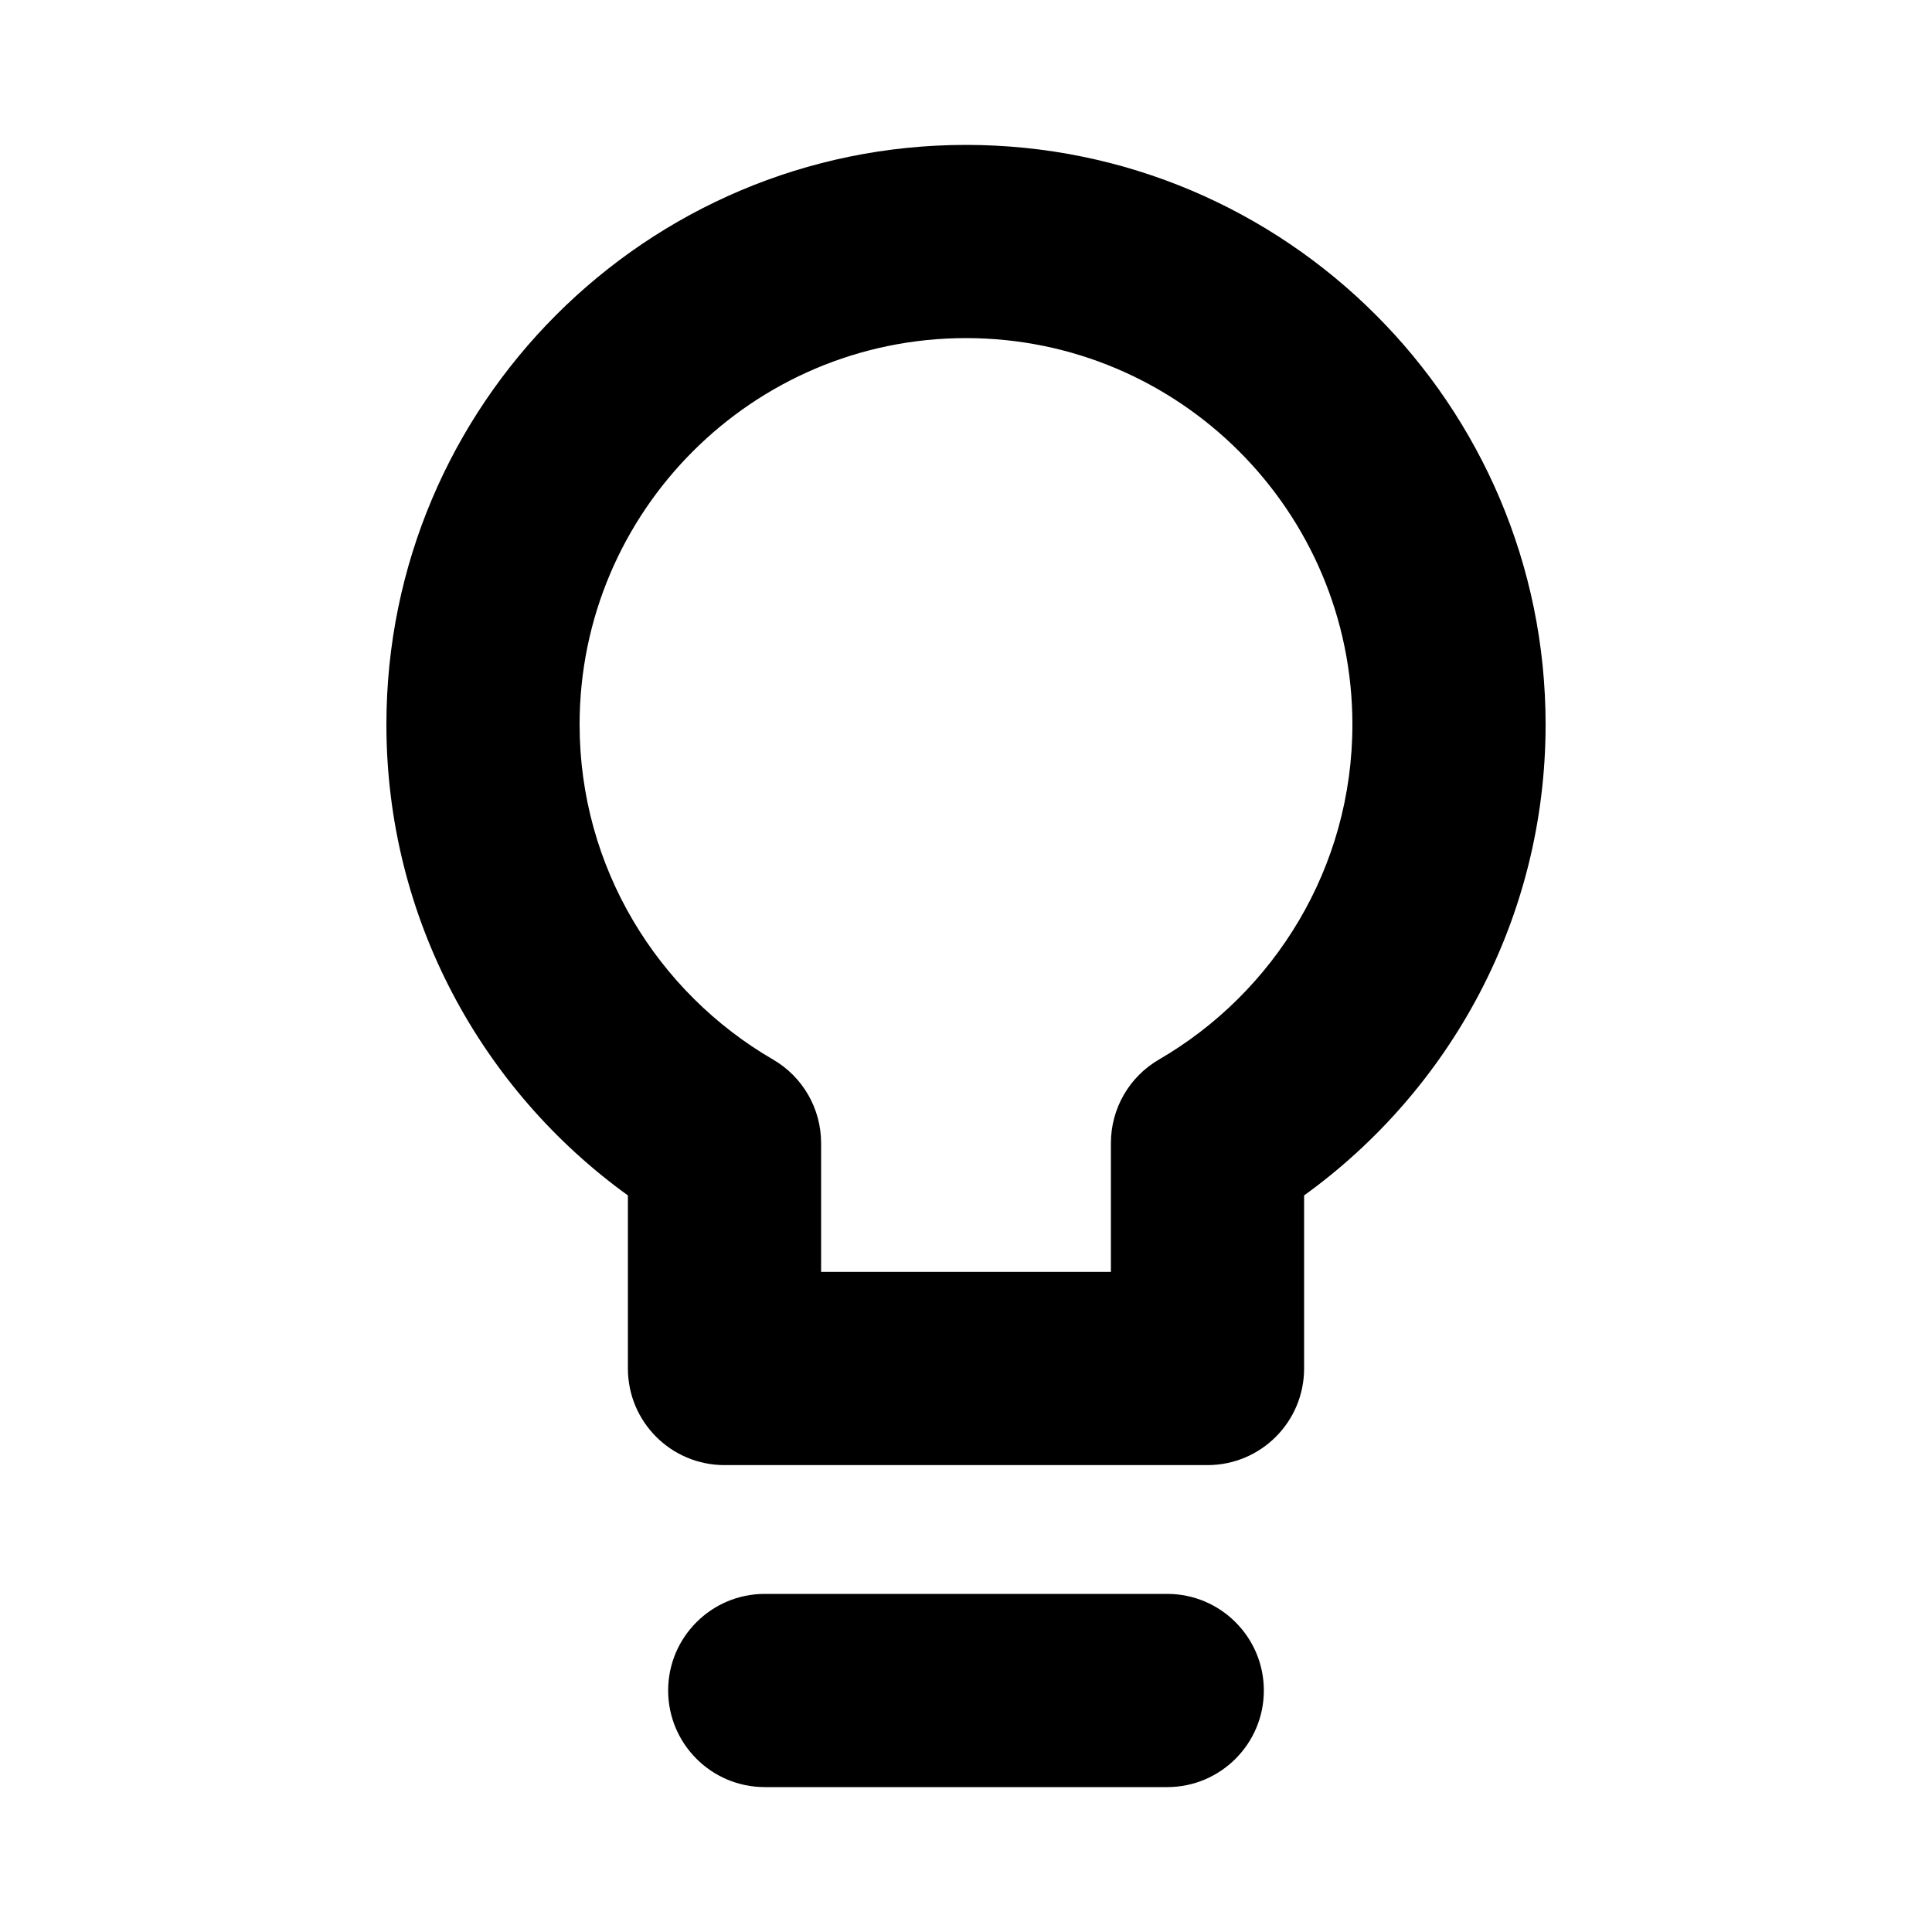
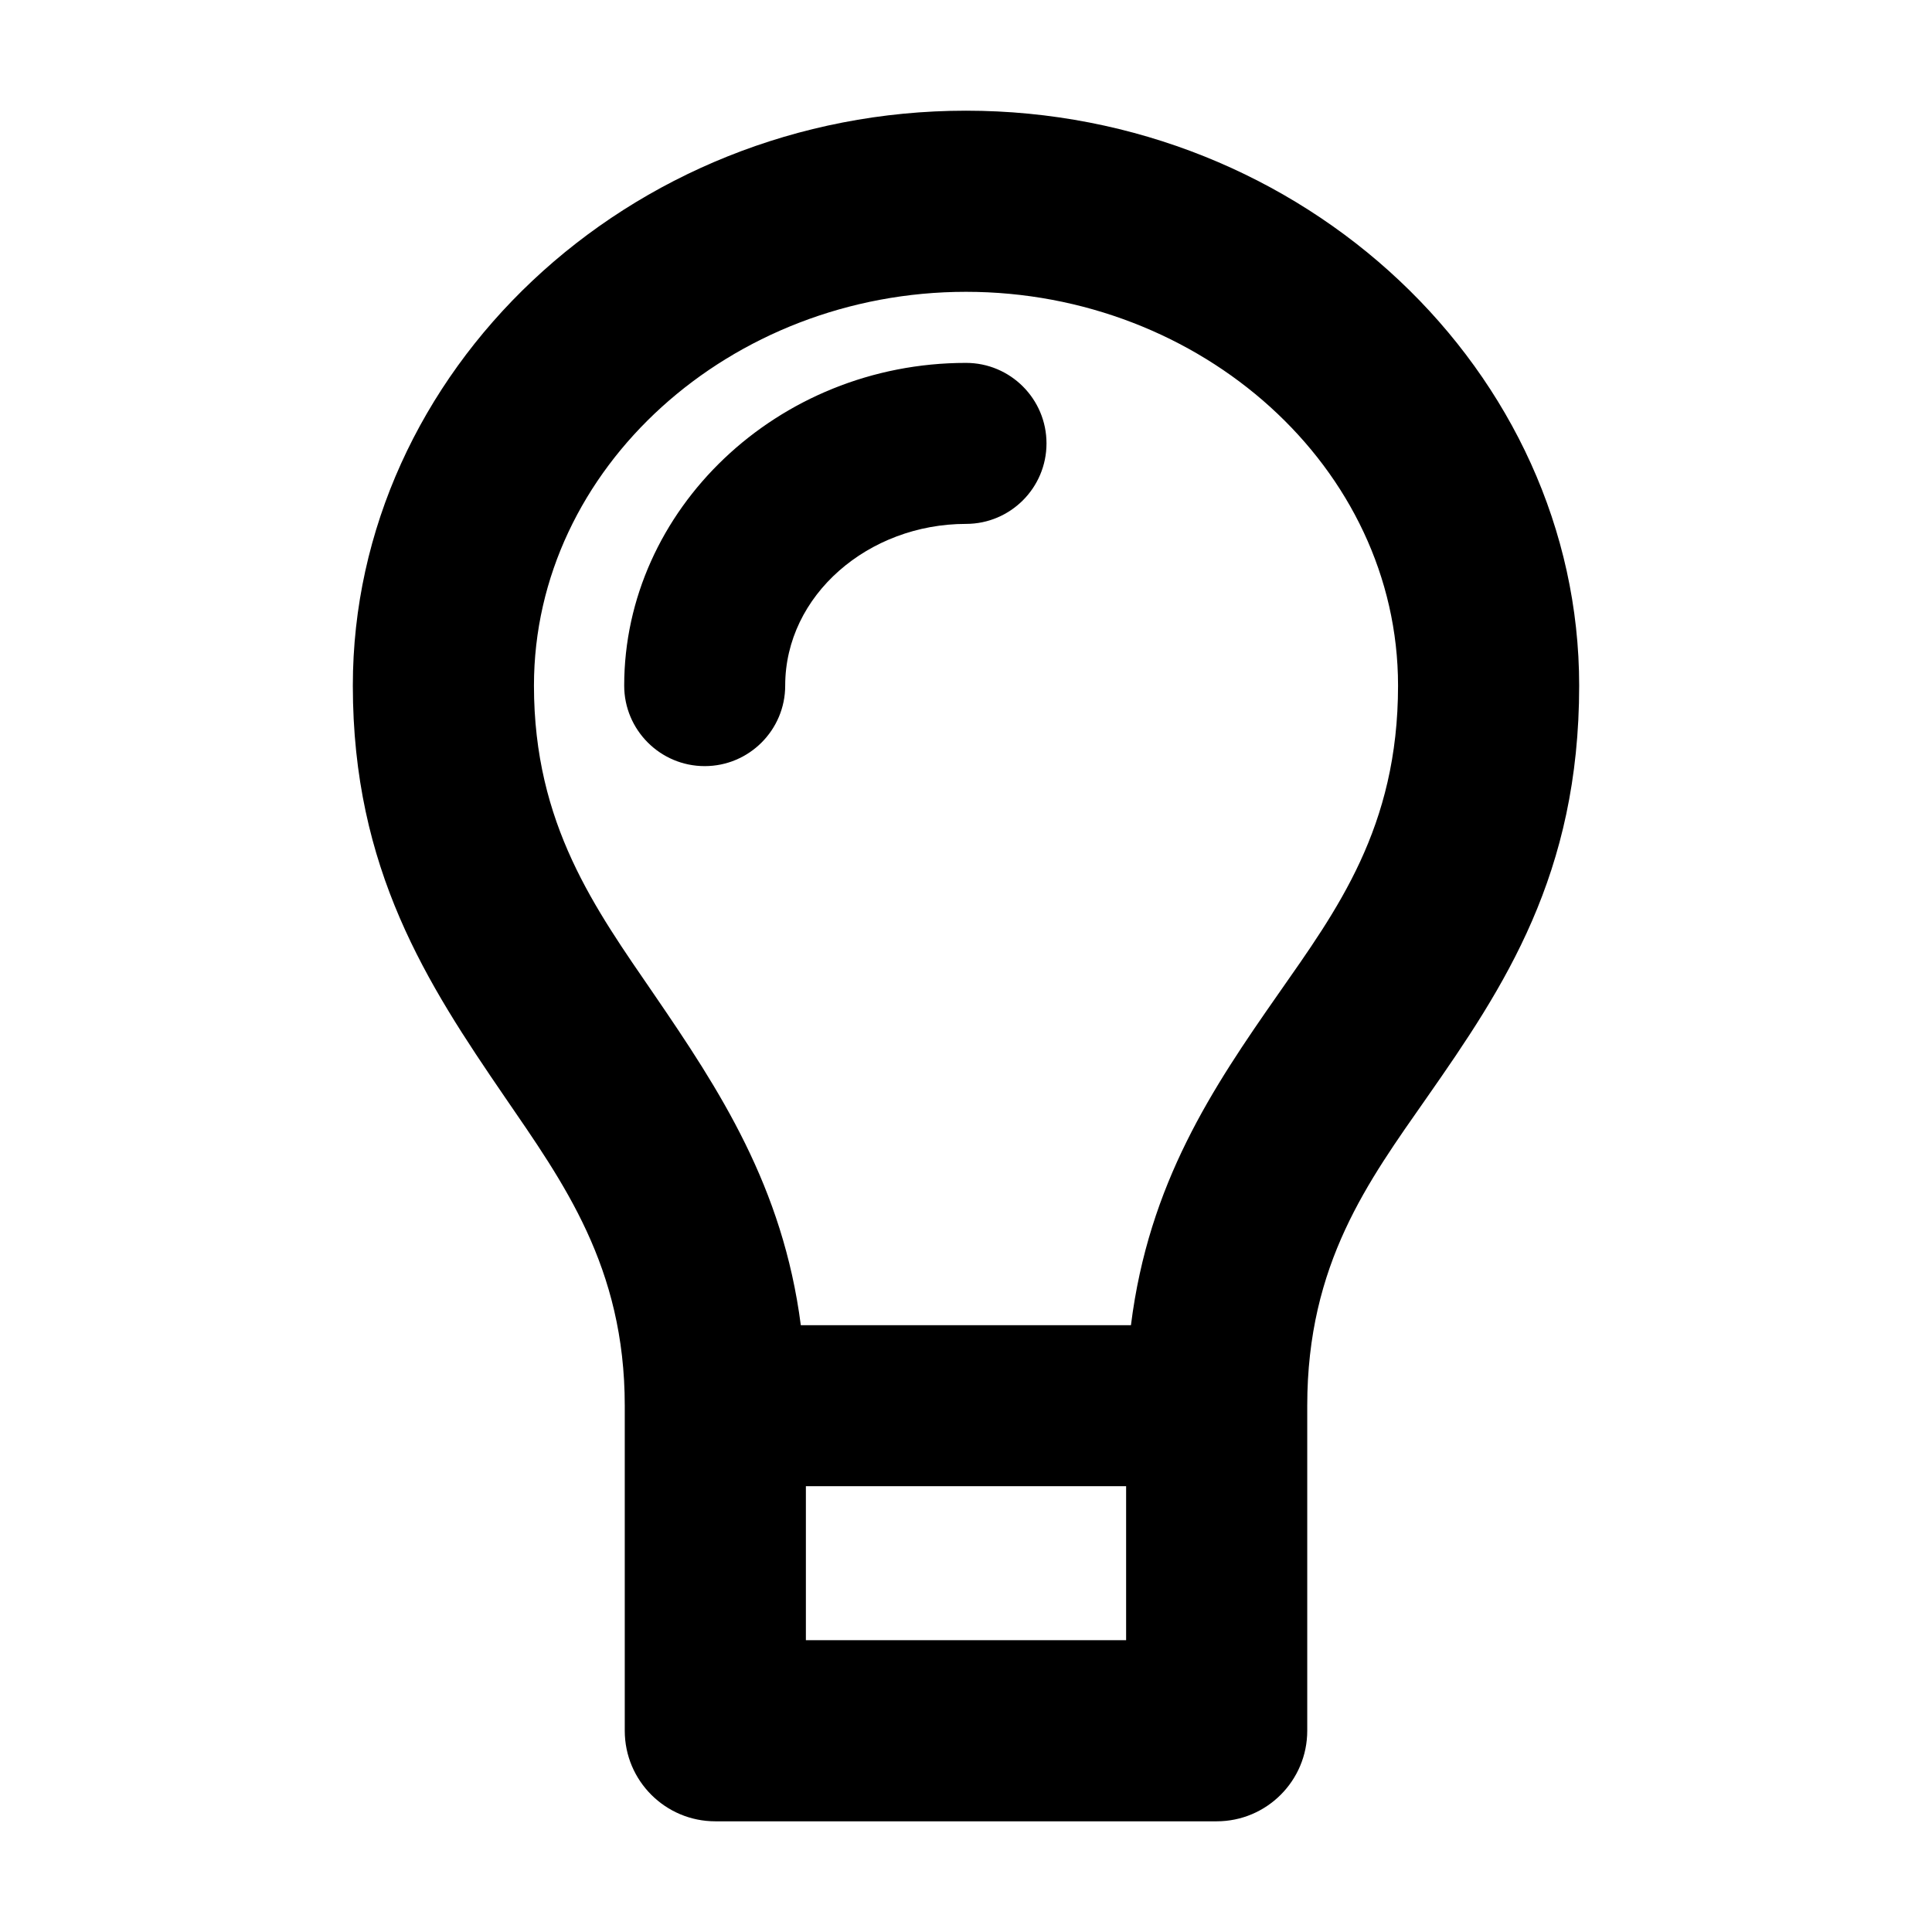
<svg xmlns="http://www.w3.org/2000/svg" viewBox="0 0 24 24" width="100%" height="100%" version="1.1" xml:space="preserve" fill="currentColor" title="Lightbulb icon">
-   <path d="M9,18.2c-0.663,0 -1.2,-0.537 -1.2,-1.2c-0,0 -0,-2.15 0,-2.15c-1.814,-1.309 -3,-3.442 -3,-5.85c-0,-3.972 3.228,-7.2 7.2,-7.2c3.972,-0 7.2,3.228 7.2,7.2c0,2.408 -1.186,4.541 -3,5.85l0,2.15c0,0.663 -0.537,1.2 -1.2,1.2l-6,0Zm3,-2.4l1.8,-0l-0,-1.6c-0,-0.428 0.227,-0.823 0.597,-1.038c1.433,-0.832 2.403,-2.385 2.403,-4.162c-0,-2.648 -2.152,-4.8 -4.8,-4.8c-2.648,0 -4.8,2.152 -4.8,4.8c0,1.777 0.97,3.33 2.403,4.162c0.37,0.215 0.597,0.61 0.597,1.038l0,1.6l1.8,-0Zm-2.5,6.4c-0.662,0 -1.2,-0.538 -1.2,-1.2c-0,-0.662 0.538,-1.2 1.2,-1.2l5,-0c0.662,-0 1.2,0.538 1.2,1.2c0,0.662 -0.538,1.2 -1.2,1.2l-5,0Z" />
+   <path d="M7.761,17.462c0,-1.727 -0.765,-2.775 -1.492,-3.837c-0.962,-1.405 -1.886,-2.824 -1.886,-5.108c0,-3.894 3.416,-7.142 7.617,-7.142c4.201,-0 7.617,3.248 7.617,7.142c-0,2.345 -0.928,3.738 -1.892,5.117c-0.725,1.038 -1.486,2.062 -1.486,3.828l-0,4.038c-0,0.621 -0.504,1.125 -1.125,1.125l-6.228,-0c-0.621,-0 -1.125,-0.504 -1.125,-1.125l0,-4.038Zm6.288,-1c0.221,-1.765 1.013,-2.946 1.832,-4.117c0.725,-1.038 1.486,-2.063 1.486,-3.828c-0,-2.708 -2.445,-4.892 -5.367,-4.892c-2.922,-0 -5.367,2.184 -5.367,4.892c0,1.727 0.765,2.775 1.493,3.837c0.813,1.188 1.599,2.386 1.822,4.108l4.101,0Zm-4.038,2c0,0.843 0,1.913 0,1.913c0,-0 3.978,-0 3.978,0l-0,-1.913l-3.978,0Zm-0.257,-9.945c0,0.551 -0.448,1 -1,1c-0.552,-0 -1,-0.449 -1,-1c0,-2.178 1.897,-4.009 4.246,-4.009c0.552,0 1,0.448 1,1c-0,0.552 -0.448,1 -1,1c-1.212,0 -2.246,0.885 -2.246,2.009Z" />
</svg>
